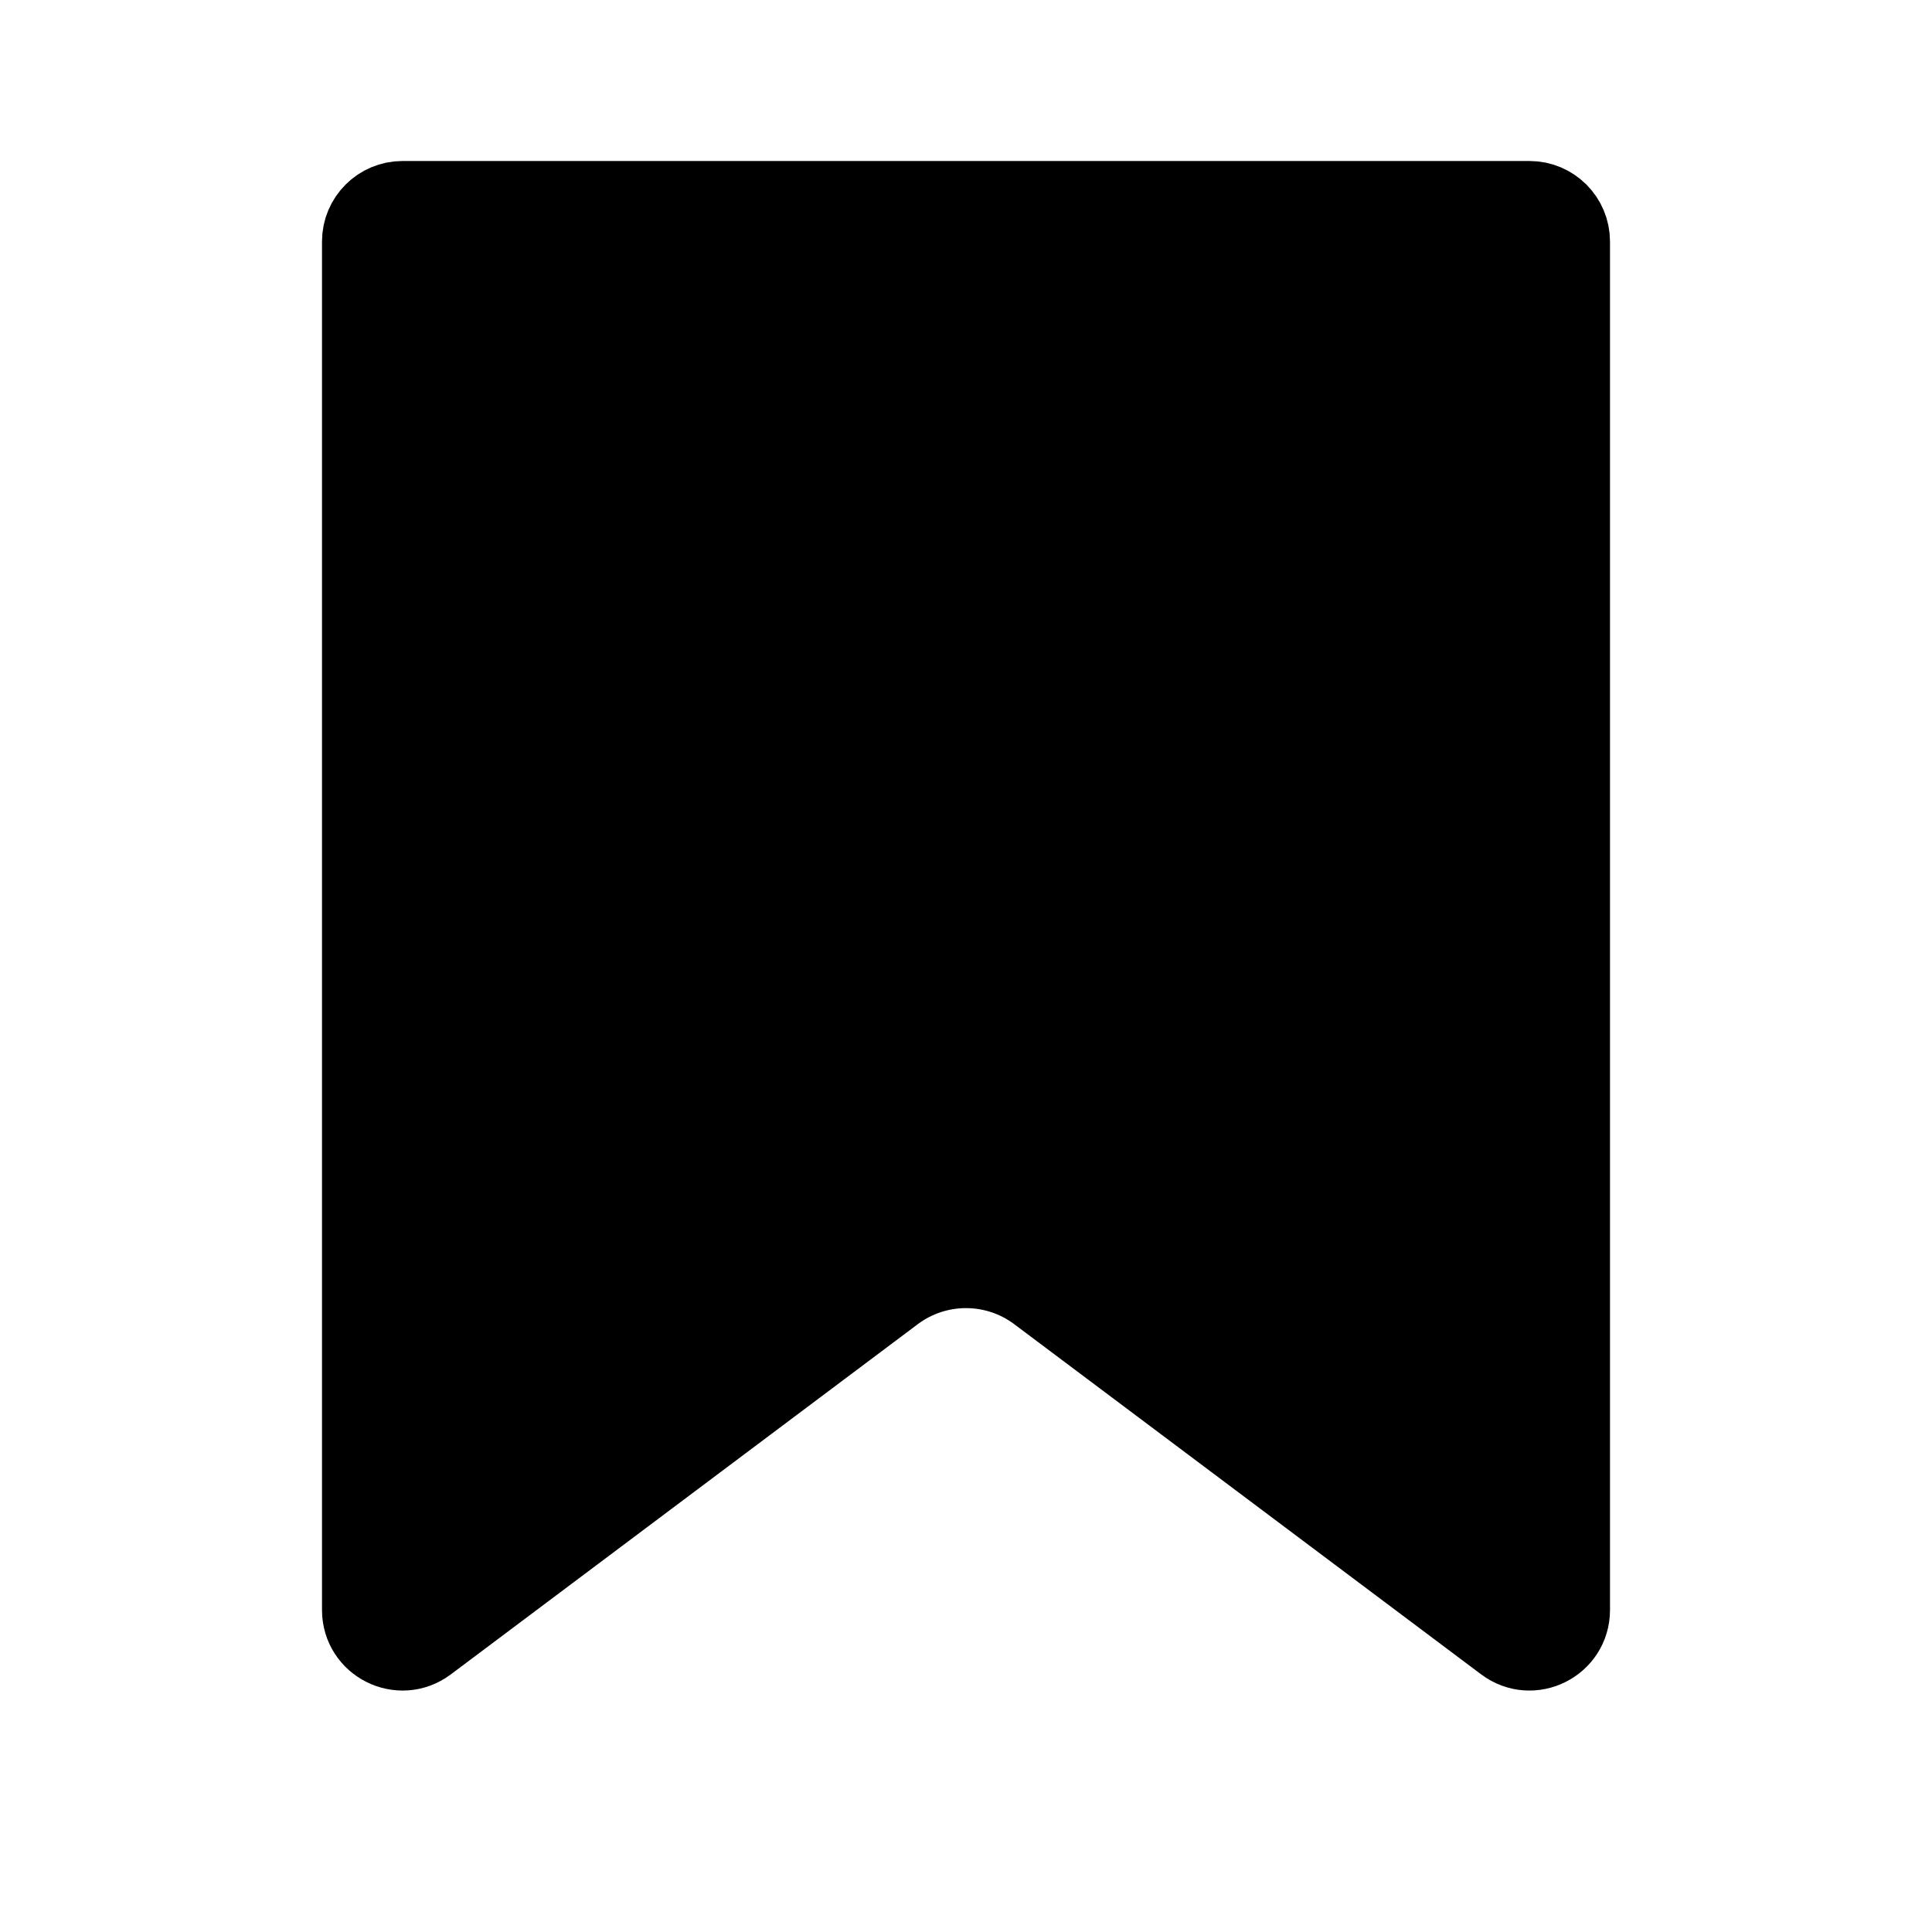
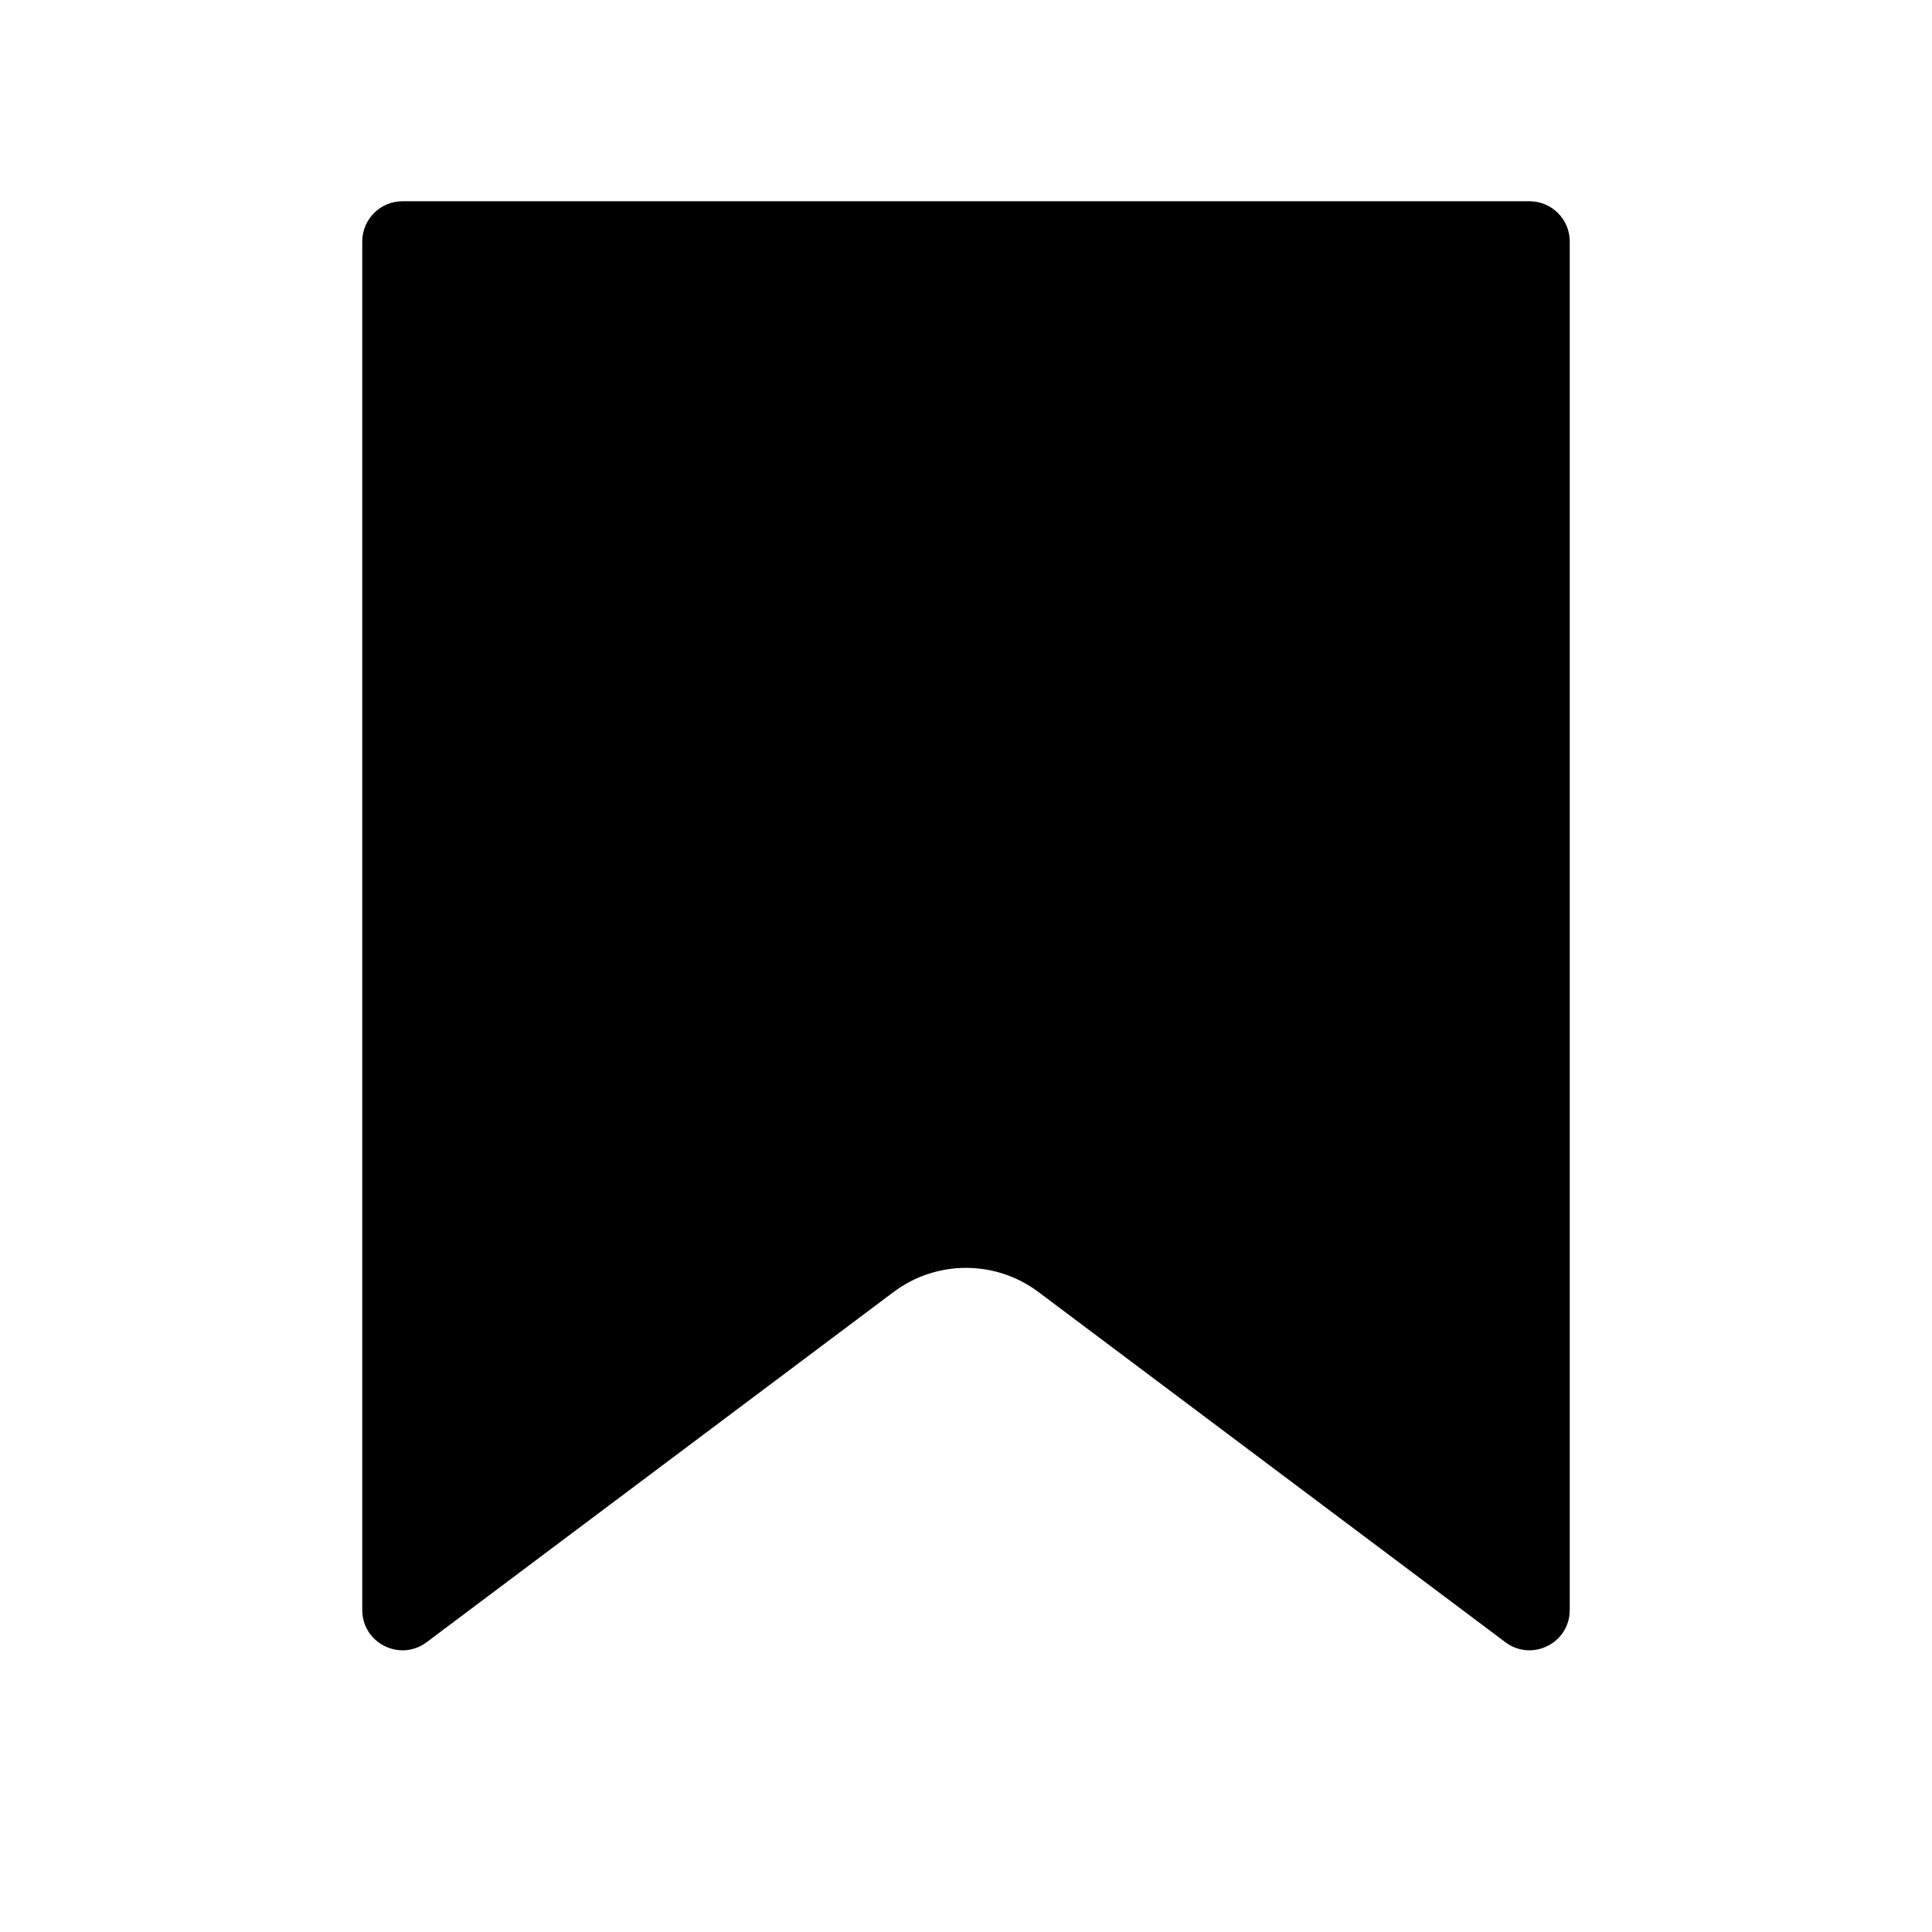
<svg xmlns="http://www.w3.org/2000/svg" fill="none" width="24" height="24">
-   <path d="M4.5 20V3C4.5 2.724 4.724 2.5 5 2.5H19C19.276 2.5 19.5 2.724 19.5 3V20C19.5 20.412 19.03 20.647 18.7 20.4L12.9 16.05C12.367 15.65 11.633 15.65 11.1 16.05L5.3 20.4C4.97 20.647 4.5 20.412 4.5 20Z" stroke="currentColor" fill="currentColor" />
+   <path d="M4.5 20V3C4.5 2.724 4.724 2.5 5 2.5H19C19.276 2.5 19.5 2.724 19.5 3V20C19.5 20.412 19.03 20.647 18.7 20.4L12.9 16.05C12.367 15.65 11.633 15.65 11.1 16.05L5.3 20.4C4.97 20.647 4.5 20.412 4.5 20Z" stroke="current" fill="currentColor" />
</svg>
